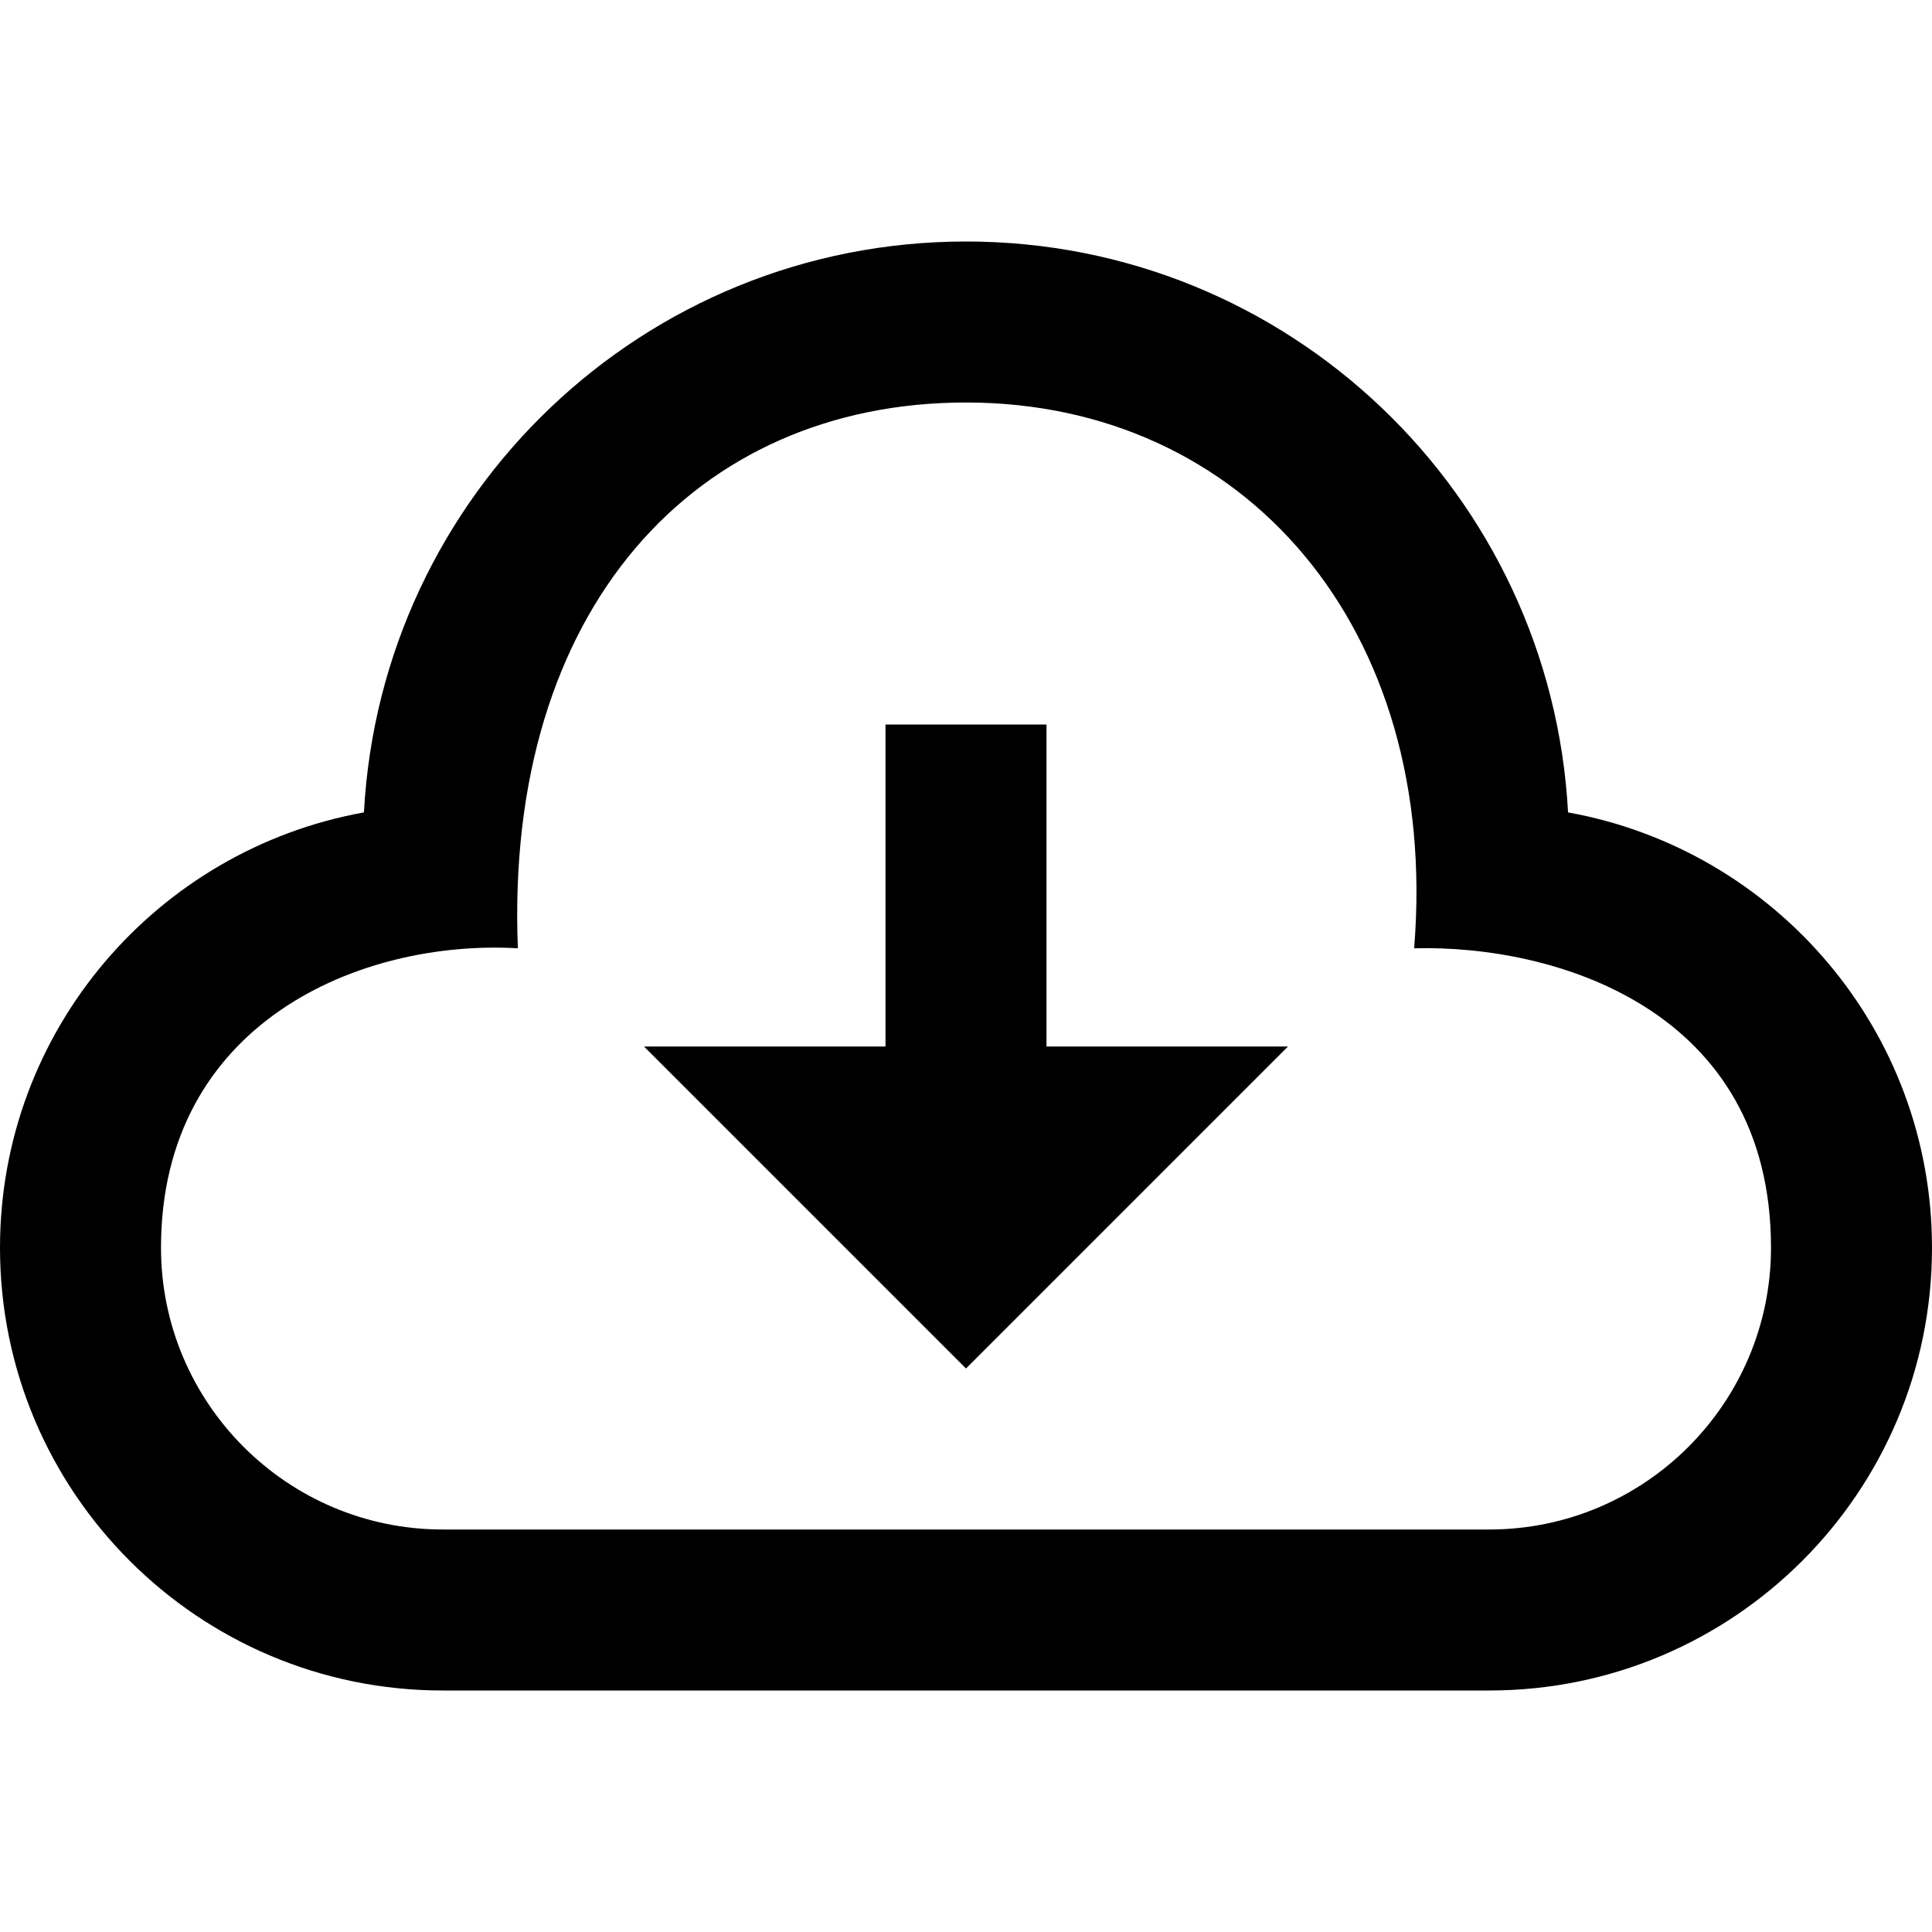
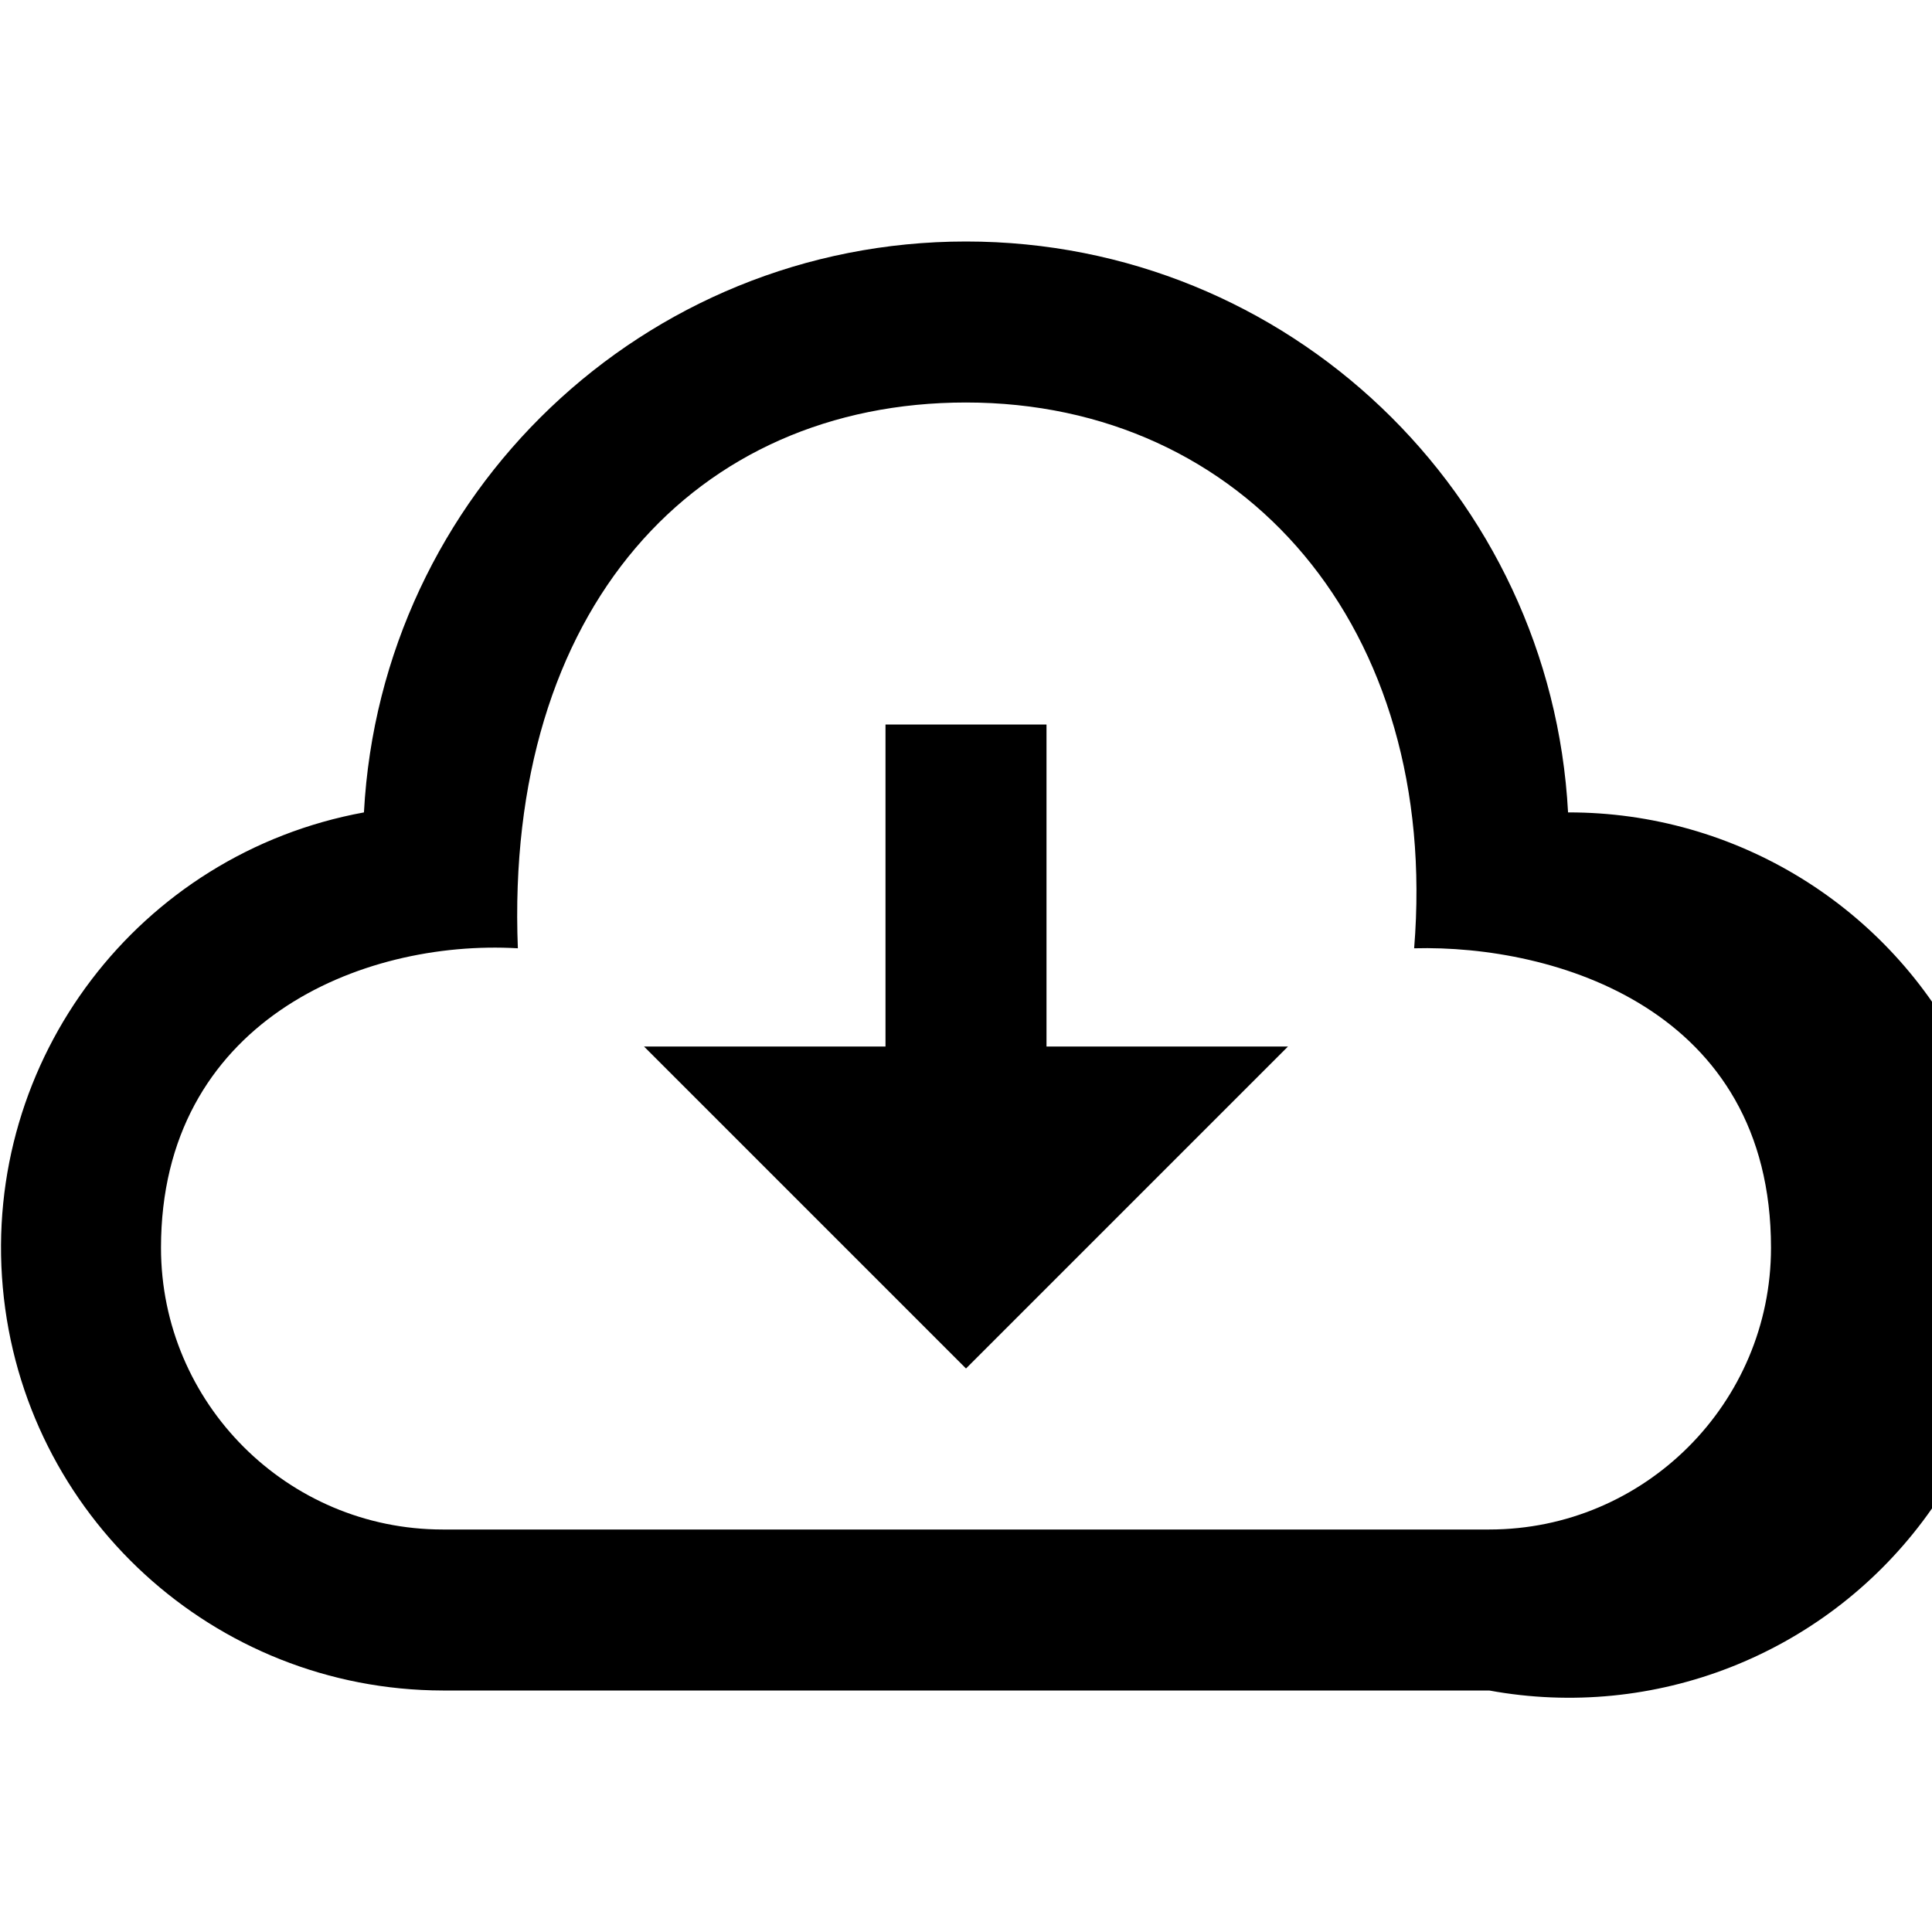
<svg xmlns="http://www.w3.org/2000/svg" width="24" height="24" viewBox="0 0 24 24">
-   <path d="M12 5c3.453 0 5.891 2.797 5.567 6.78 1.745-.046 4.433.751 4.433 3.72 0 1.93-1.57 3.5-3.5 3.5h-13c-1.93 0-3.5-1.57-3.5-3.5 0-2.797 2.479-3.833 4.433-3.72-.167-4.218 2.208-6.78 5.567-6.78zm0-2c-4.006 0-7.267 3.141-7.479 7.092-2.57.463-4.521 2.706-4.521 5.408 0 3.037 2.463 5.5 5.5 5.5h13c3.037 0 5.5-2.463 5.5-5.5 0-2.702-1.951-4.945-4.521-5.408-.212-3.951-3.473-7.092-7.479-7.092zm-4 10h3v-4h2v4h3l-4 4-4-4z" />
+   <path d="M12 5c3.453 0 5.891 2.797 5.567 6.78 1.745-.046 4.433.751 4.433 3.72 0 1.93-1.57 3.5-3.5 3.5h-13C3.57 19 2 17.43 2 15.5c0-2.797 2.479-3.833 4.433-3.72C6.266 7.562 8.641 5 12 5zm0-2c-4.006 0-7.267 3.141-7.479 7.092A5.499 5.499 0 0 0 5.5 21h13a5.499 5.499 0 1 0 .979-10.908C19.267 6.141 16.006 3 12 3zM8 13h3V9h2v4h3l-4 4-4-4z" />
</svg>
